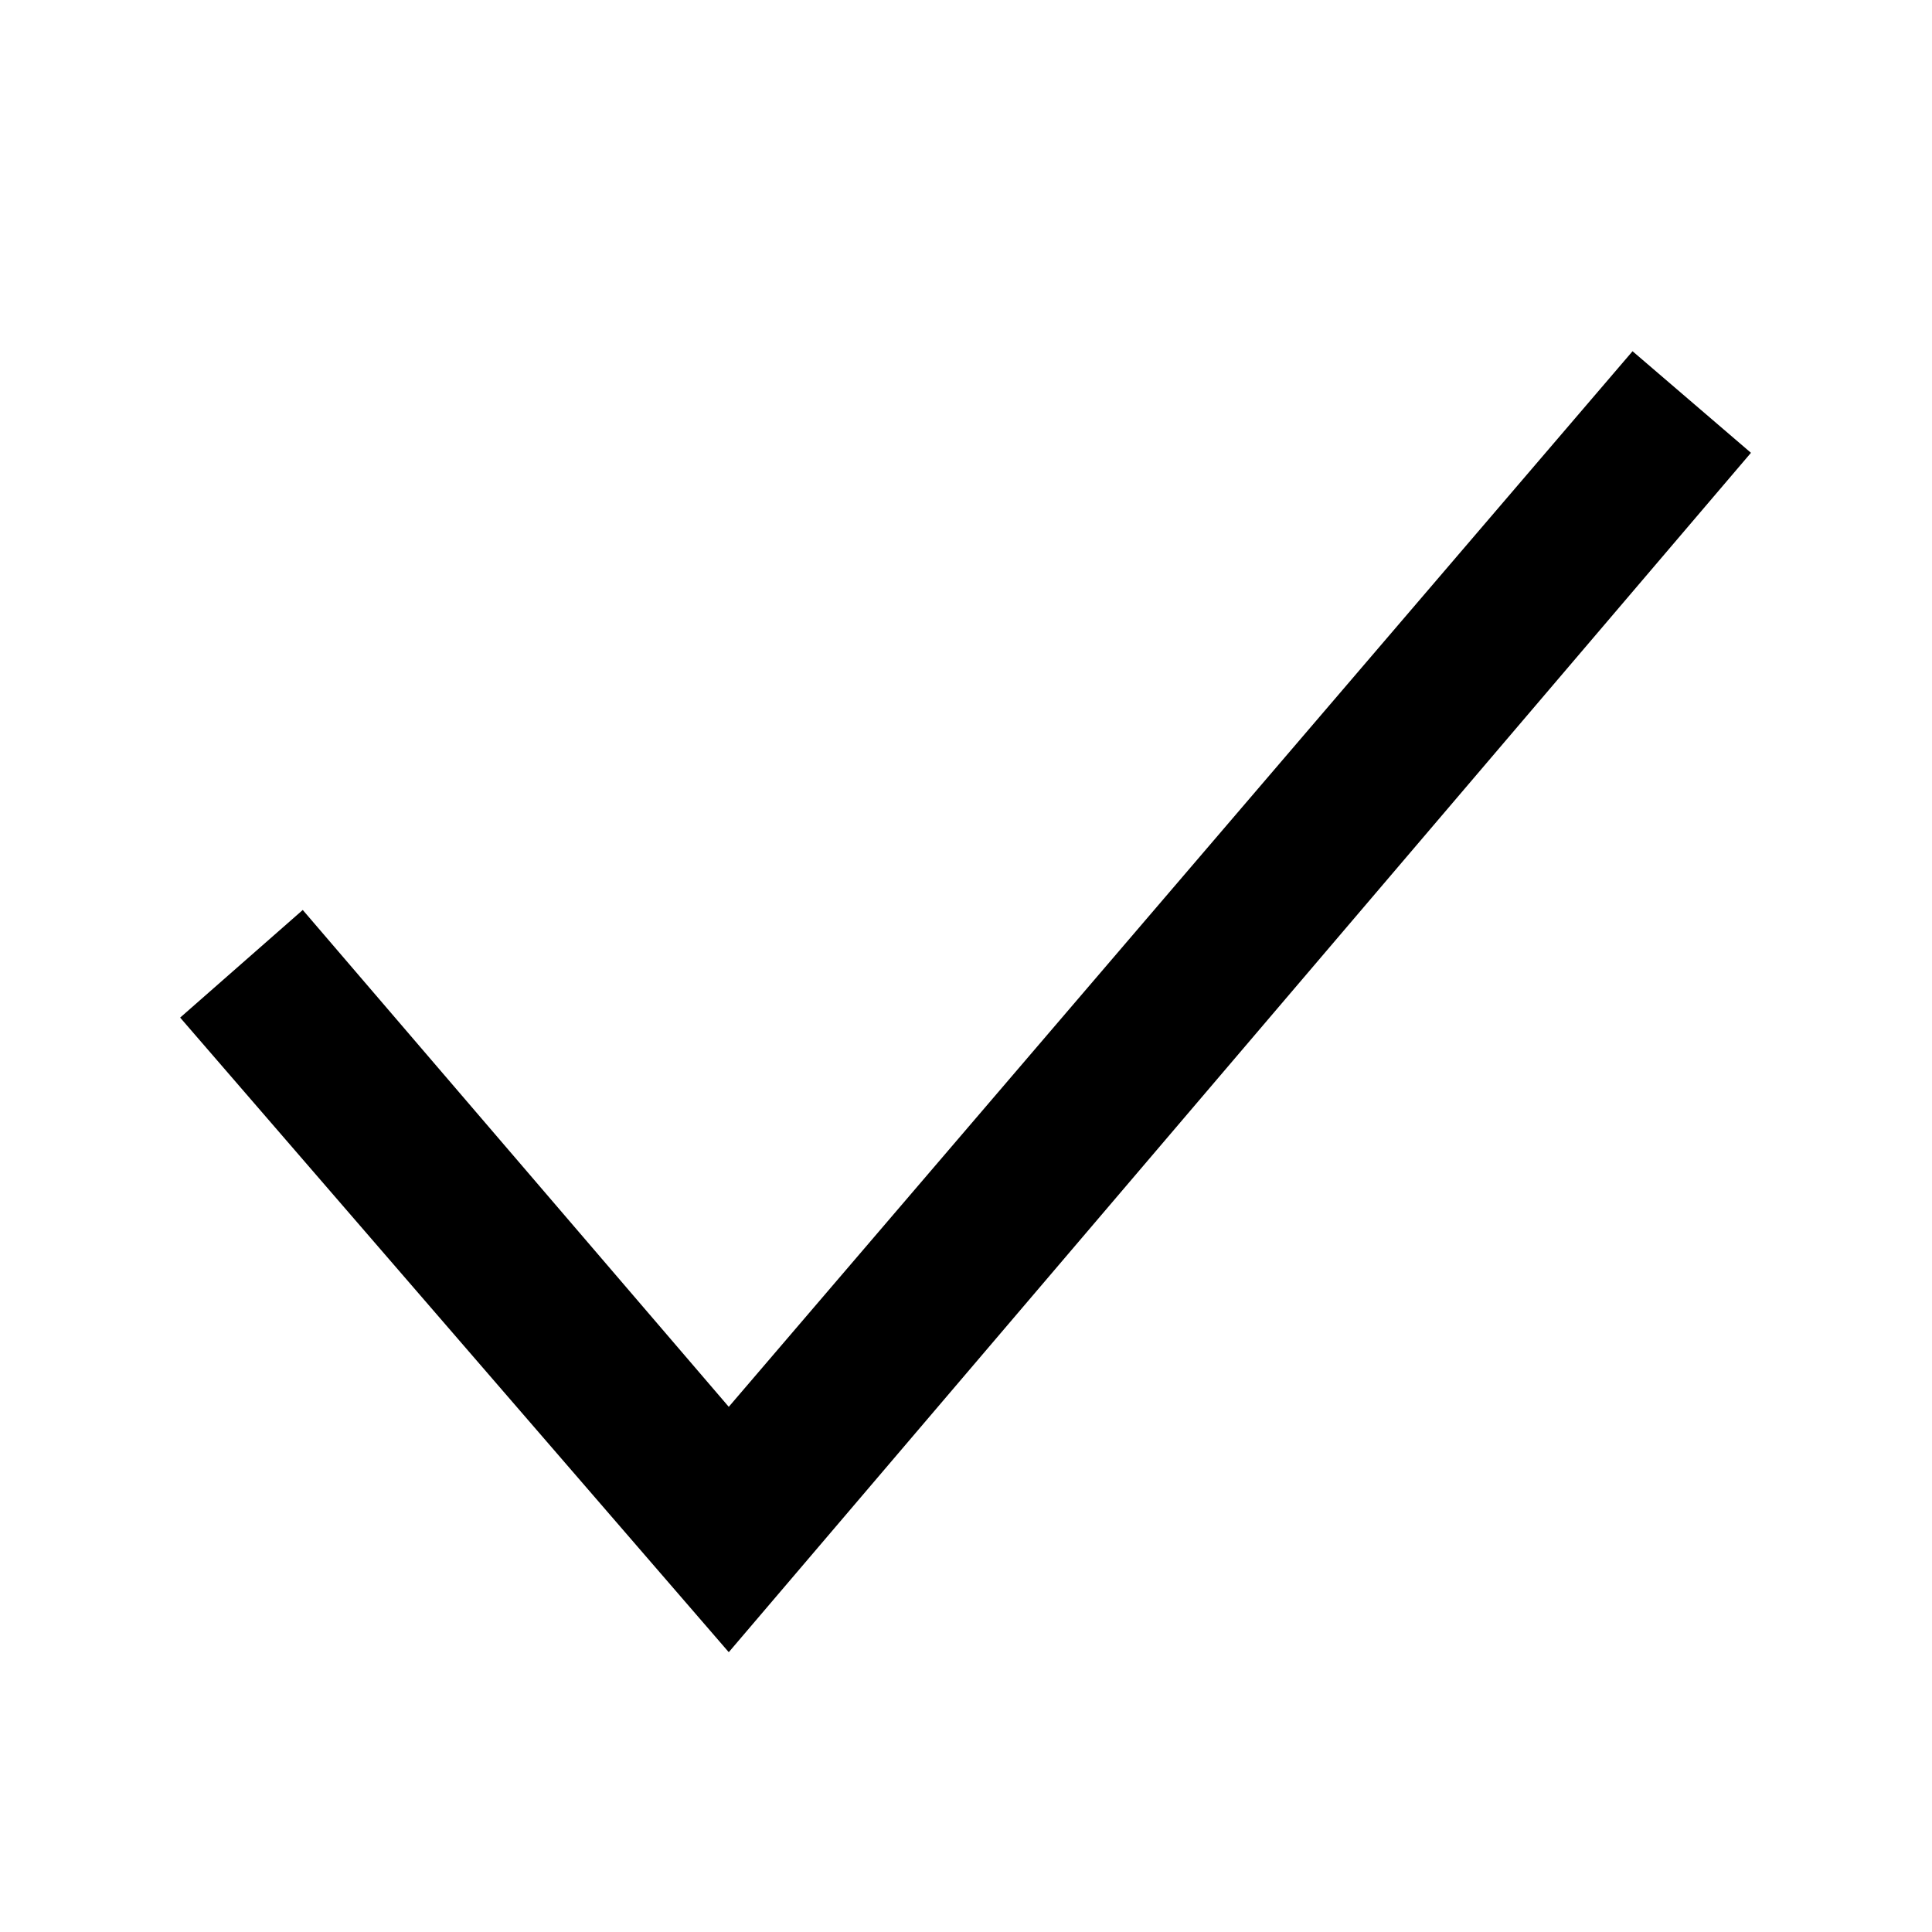
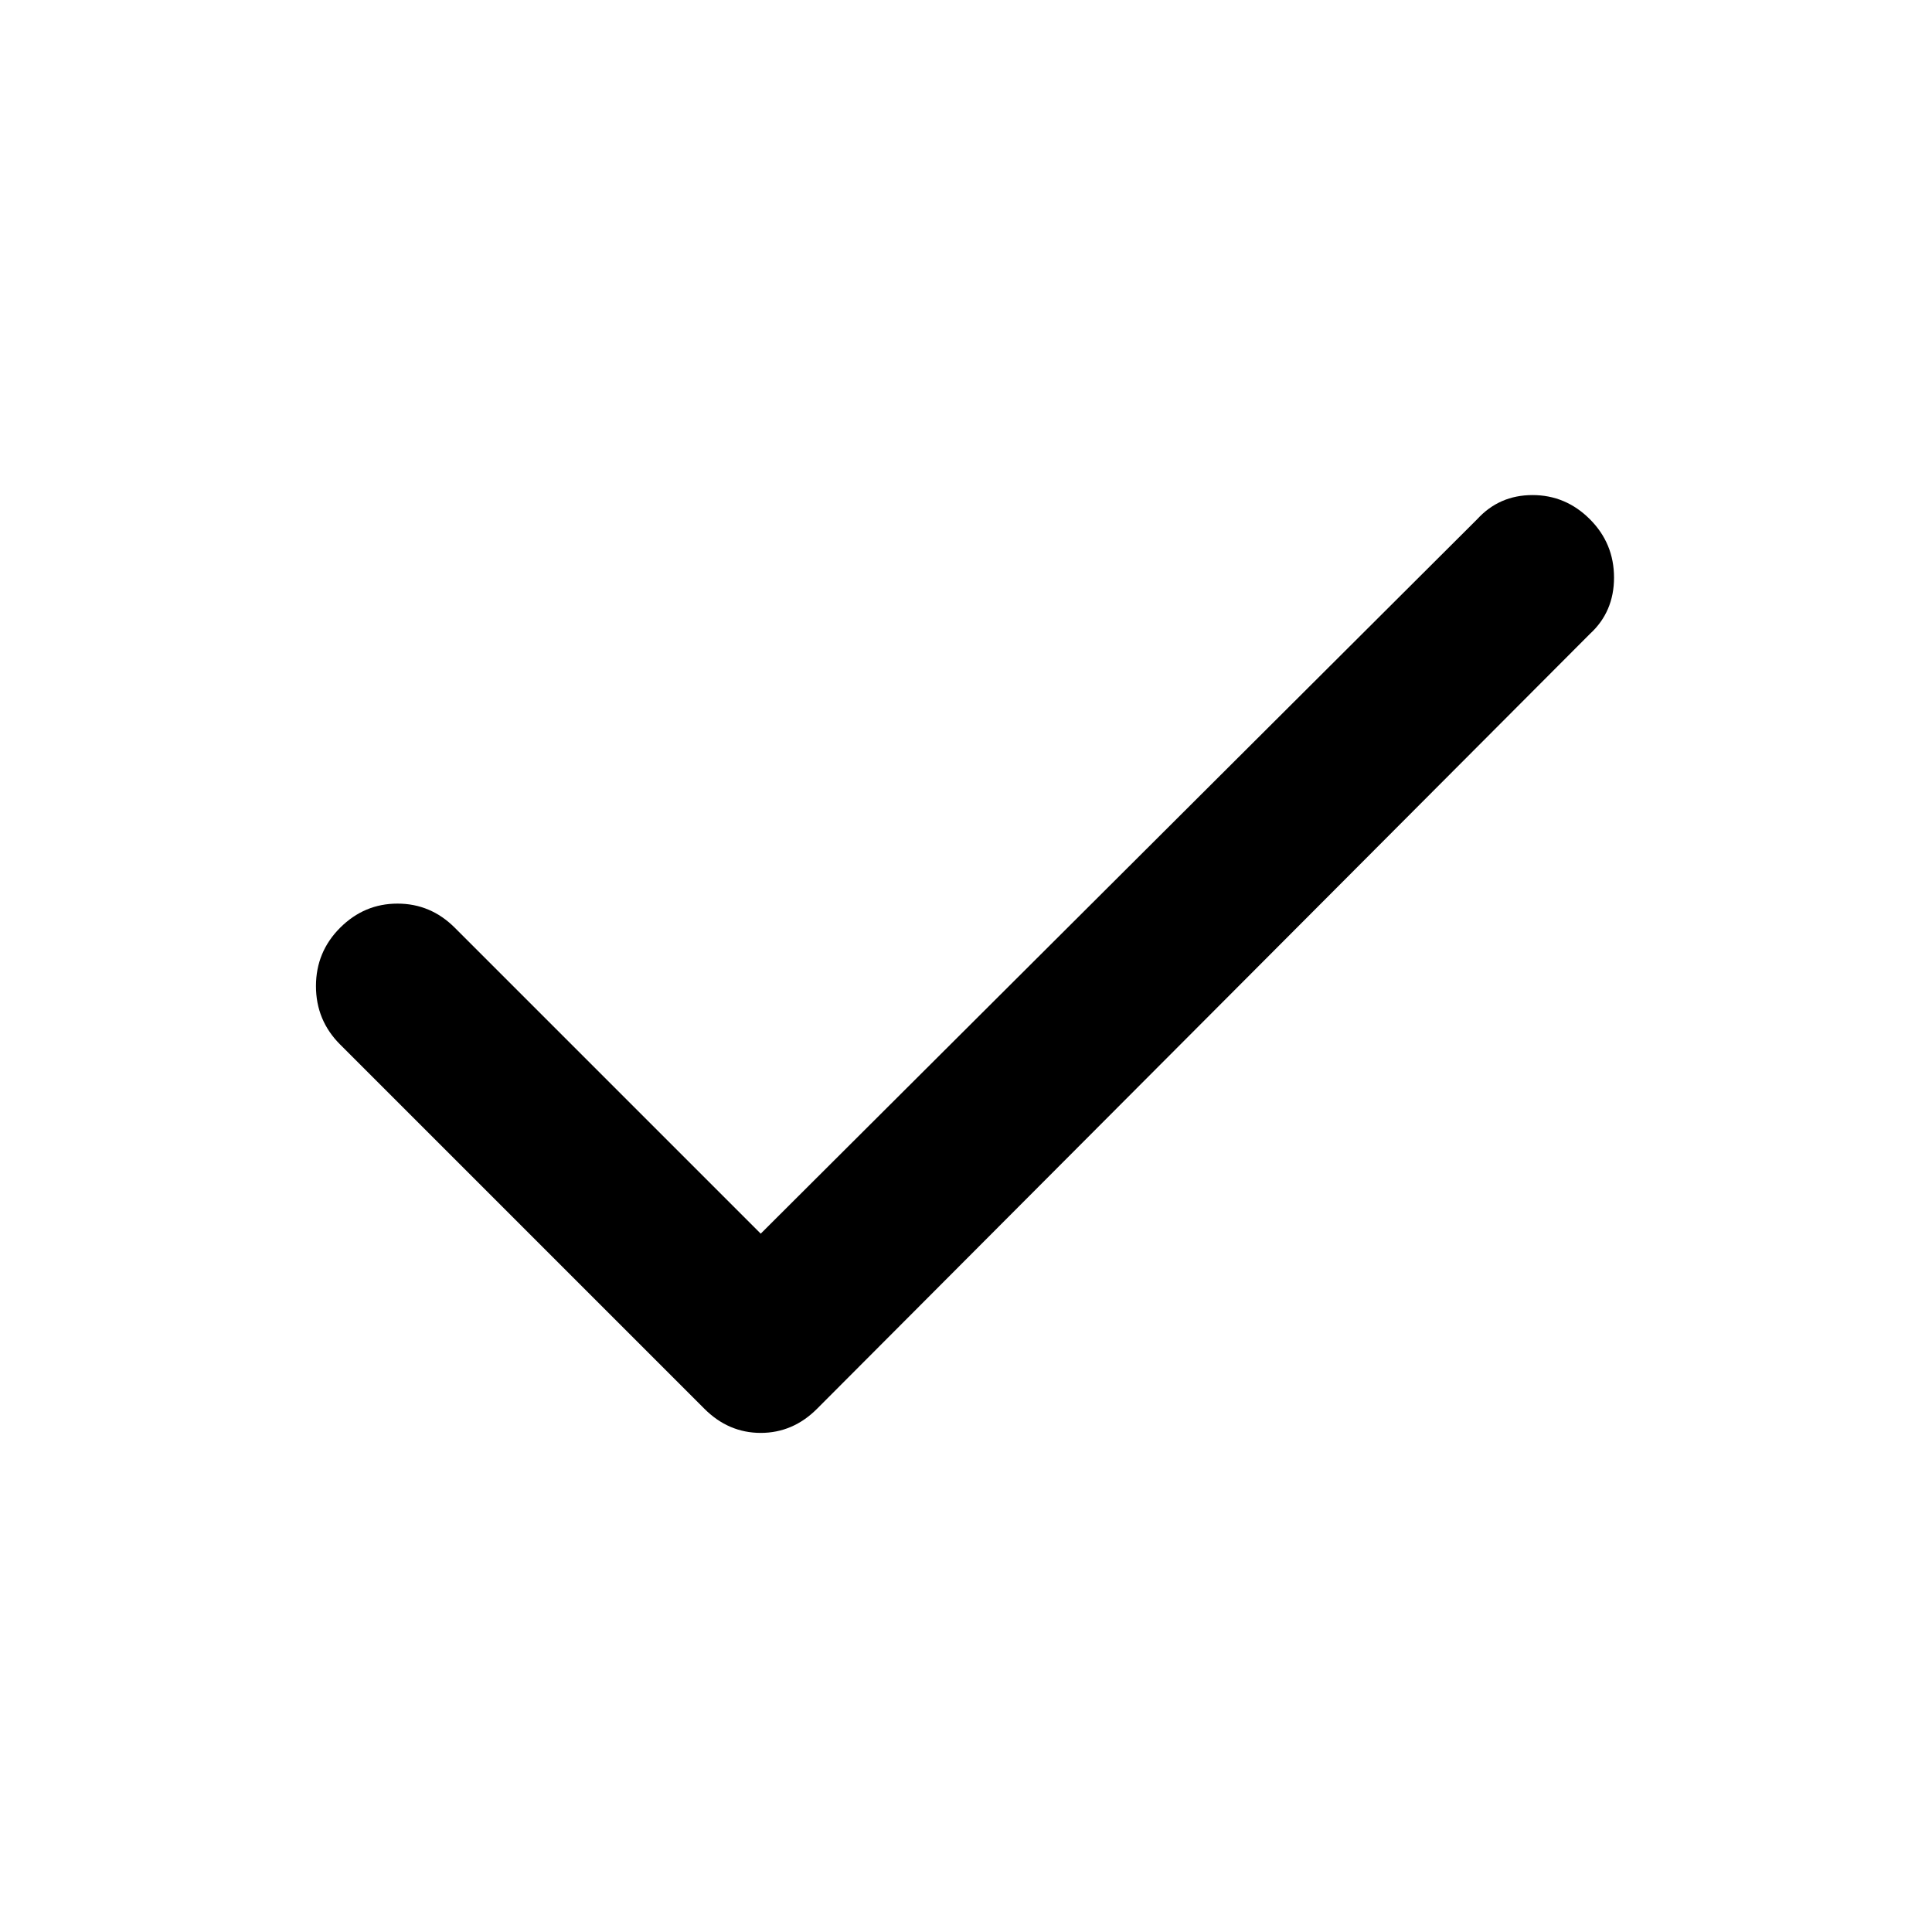
- <svg xmlns="http://www.w3.org/2000/svg" width="24px" height="24px" viewBox="0 0 24 24" version="1.1">
-   <defs />
-   <g id="Icons" stroke="none" stroke-width="1">
-     <g id="MC-icon-set" transform="translate(-24, -696)">
-       <g id="Actions" transform="translate(24, 648)">
-         <g id="Done" transform="translate(0, 48)">
-           <path d="M20.28 4.363l1.471 1.262-12.698 14.899-6.815-7.883 1.523-1.337 5.292 6.172" />
-         </g>
-       </g>
-     </g>
-   </g>
+ <svg xmlns="http://www.w3.org/2000/svg" width="24" height="24" viewBox="0 0 24 24">
+   <path d="M9.45 17.8C9.317 17.8 9.192 17.775 9.075 17.725C8.958 17.675 8.85 17.6 8.75 17.5L4.225 12.975C4.025 12.775 3.925 12.533 3.925 12.25C3.925 11.967 4.025 11.725 4.225 11.525C4.425 11.325 4.663 11.225 4.938 11.225C5.213 11.225 5.45 11.325 5.65 11.525L9.45 15.325L18.35 6.45C18.533 6.25 18.762 6.15 19.038 6.15C19.312 6.15 19.55 6.25 19.75 6.45C19.95 6.65 20.05 6.892 20.05 7.175C20.05 7.458 19.95 7.692 19.75 7.875L10.15 17.5C10.05 17.6 9.942 17.675 9.825 17.725C9.708 17.775 9.583 17.8 9.45 17.8V17.8Z" fill="black" />
</svg>
